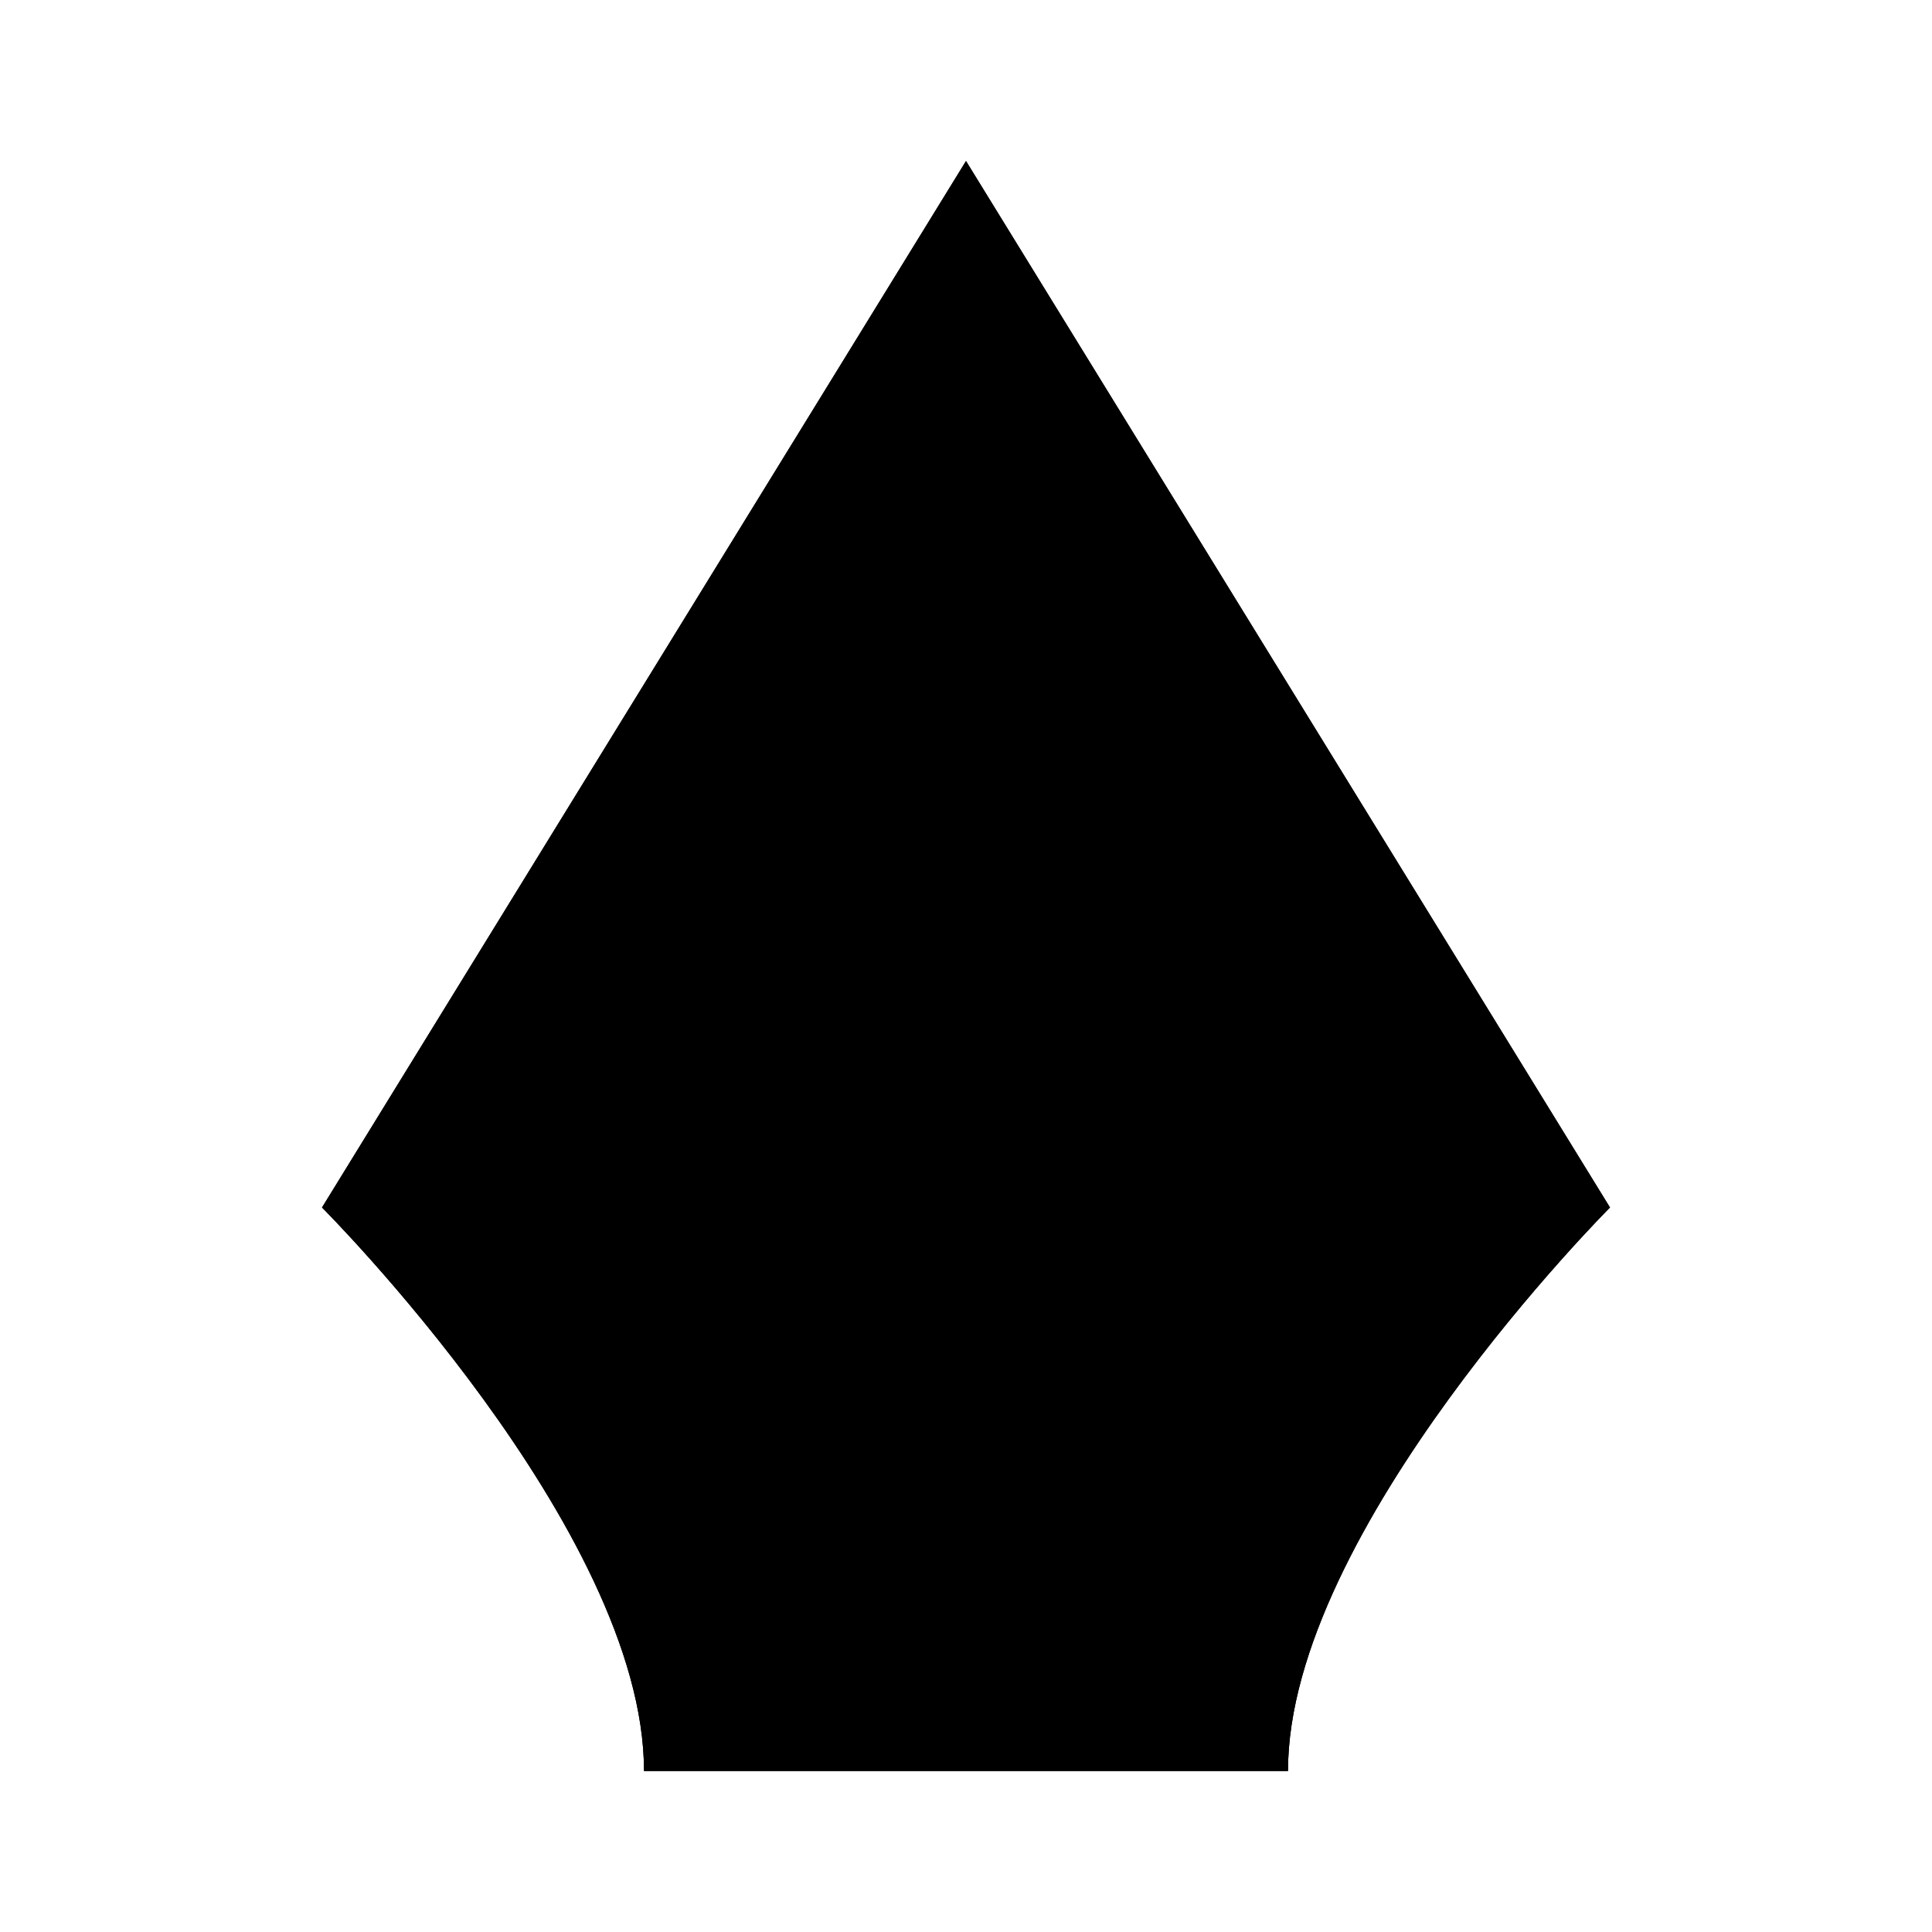
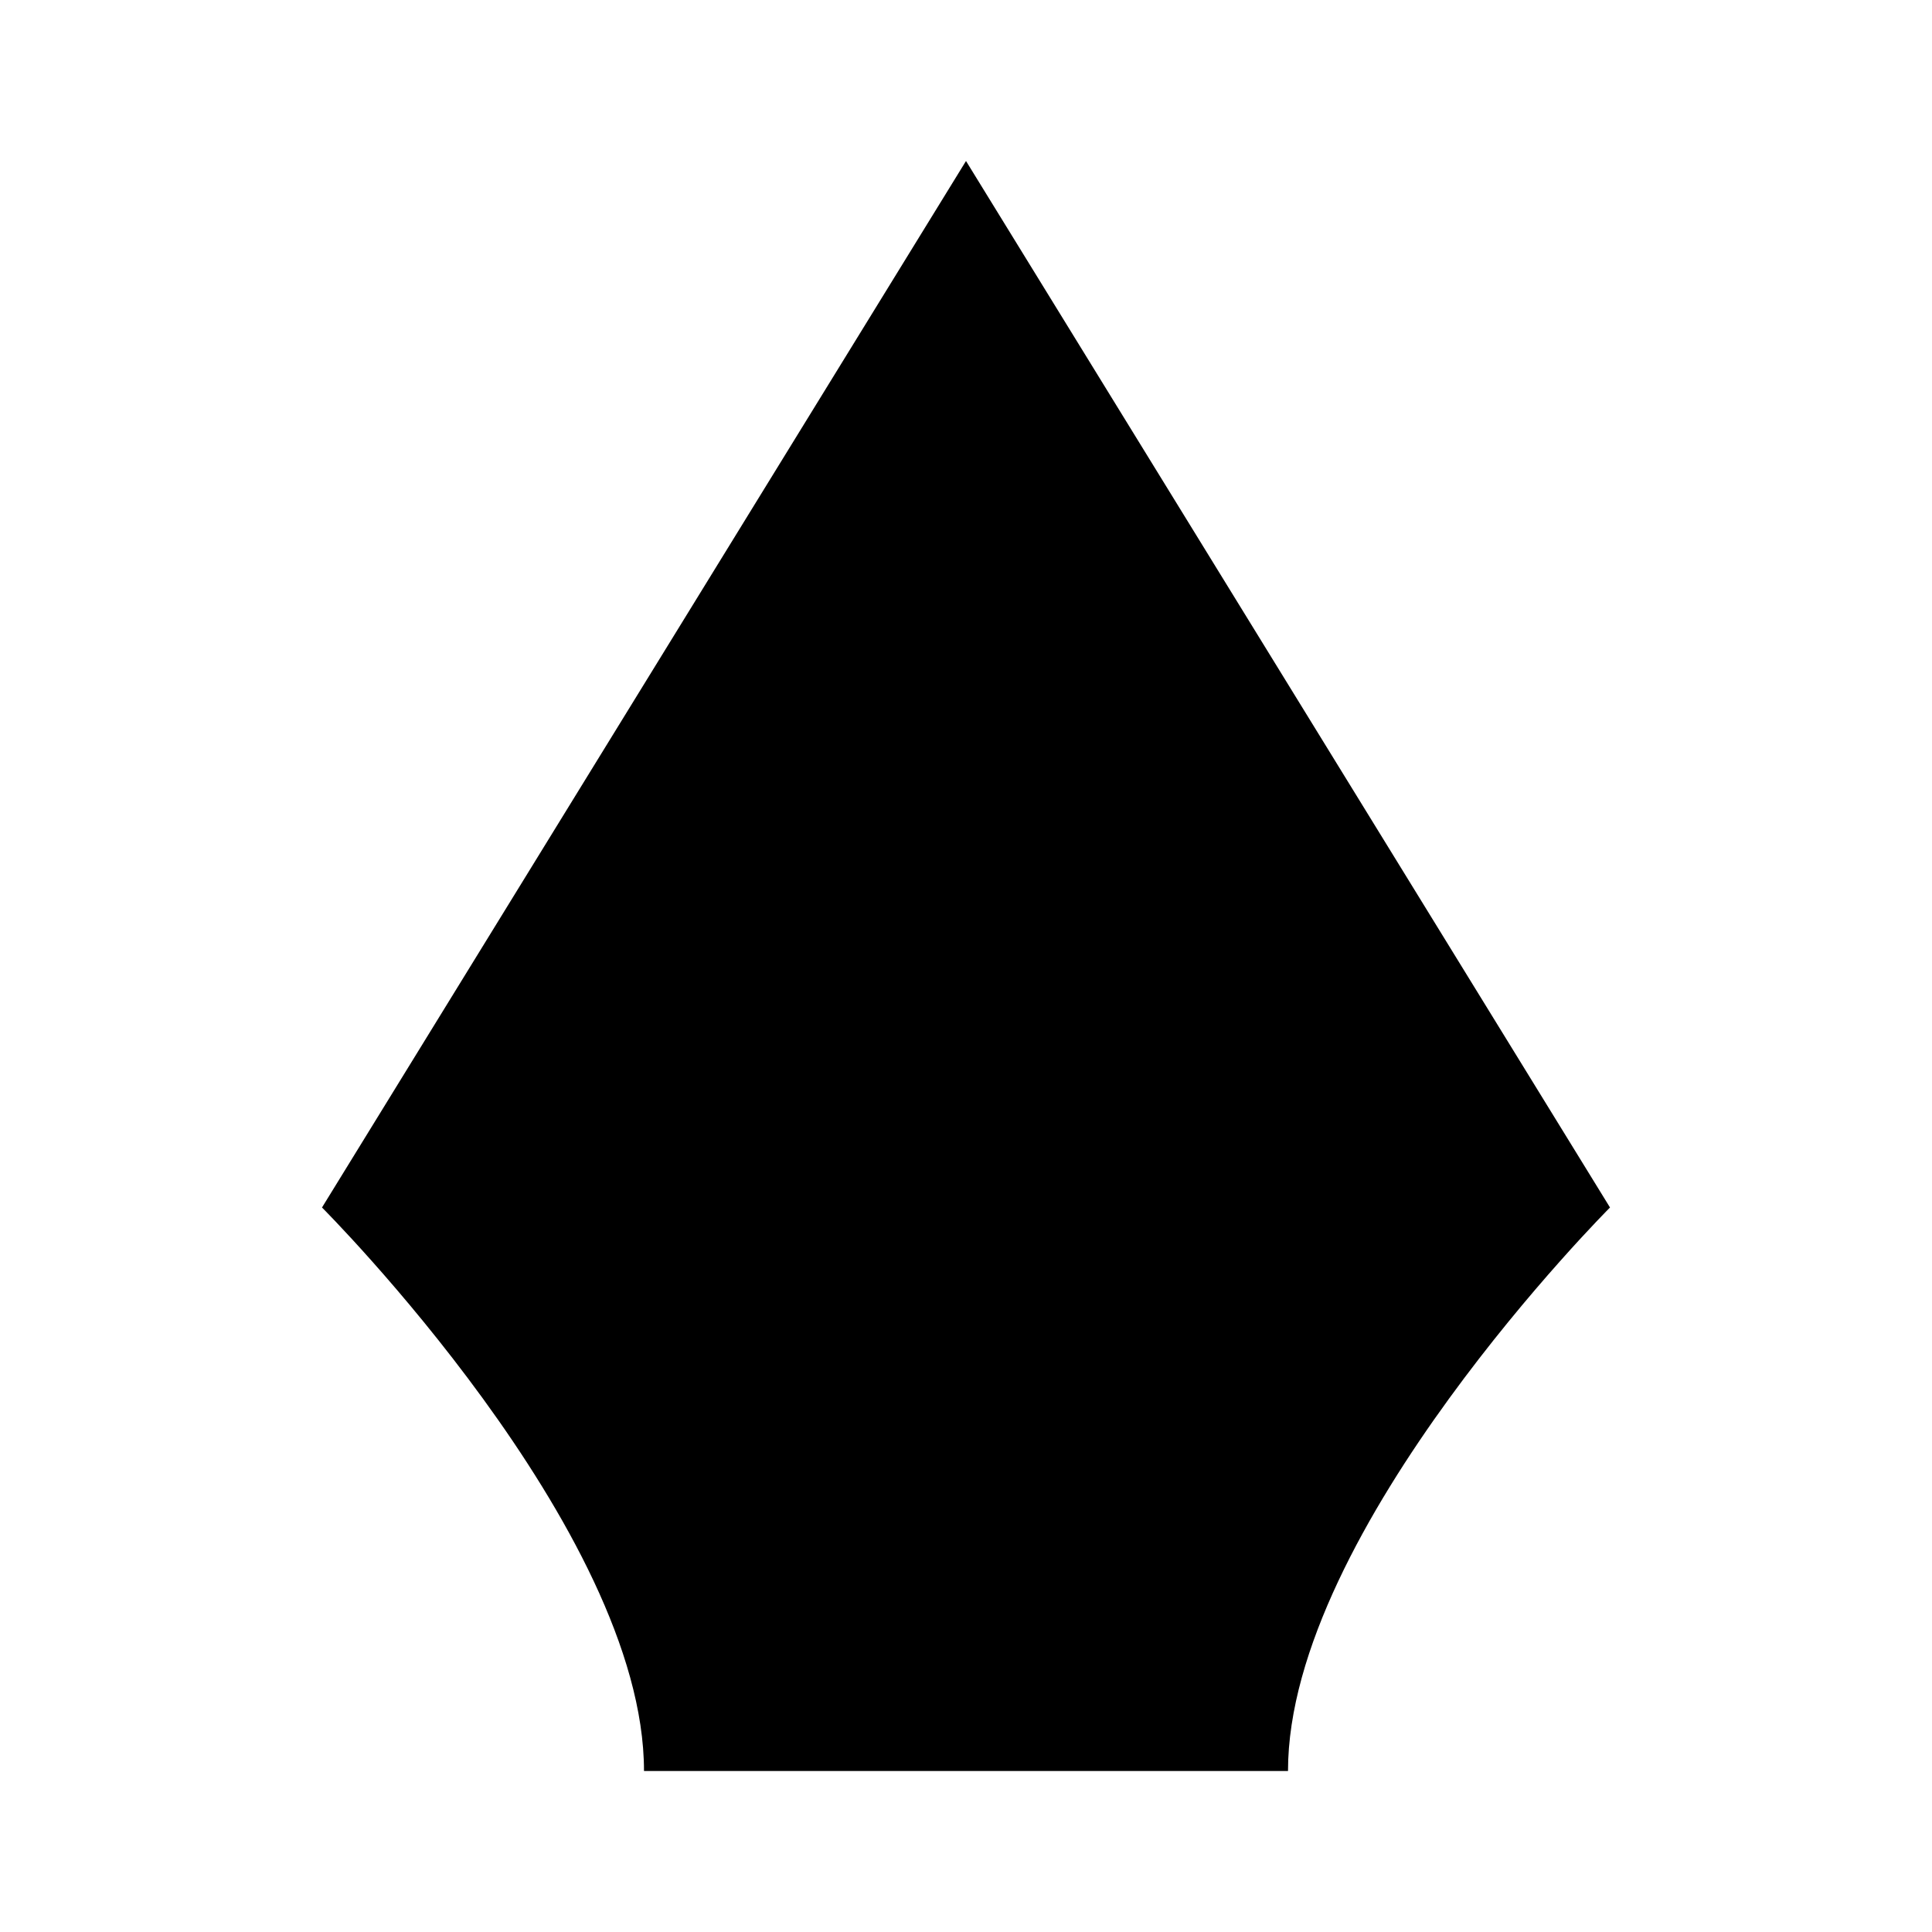
<svg viewBox="0 0 24 24">
  <g class="pen">
-     <path d="M16 22H8c0-3-4-7-4-7l8-13 8 13s-4 4-4 7Z" class="stroke-current stroke-2 sl-r" />
    <path d="M16 22H8c0-3-4-7-4-7l8-13 8 13s-4 4-4 7Z" class="fill-(--icon-fill) stroke-current stroke-2 sl-r" />
    <path d="M12 2v12" class="stroke-current stroke-2 sl-r" />
    <circle cx="12" cy="14" r="1" class="fill-current stroke-current stroke-2 sl-r" />
    <path d="M7 22h10" class="stroke-current stroke-2 sl-s" />
  </g>
</svg>
